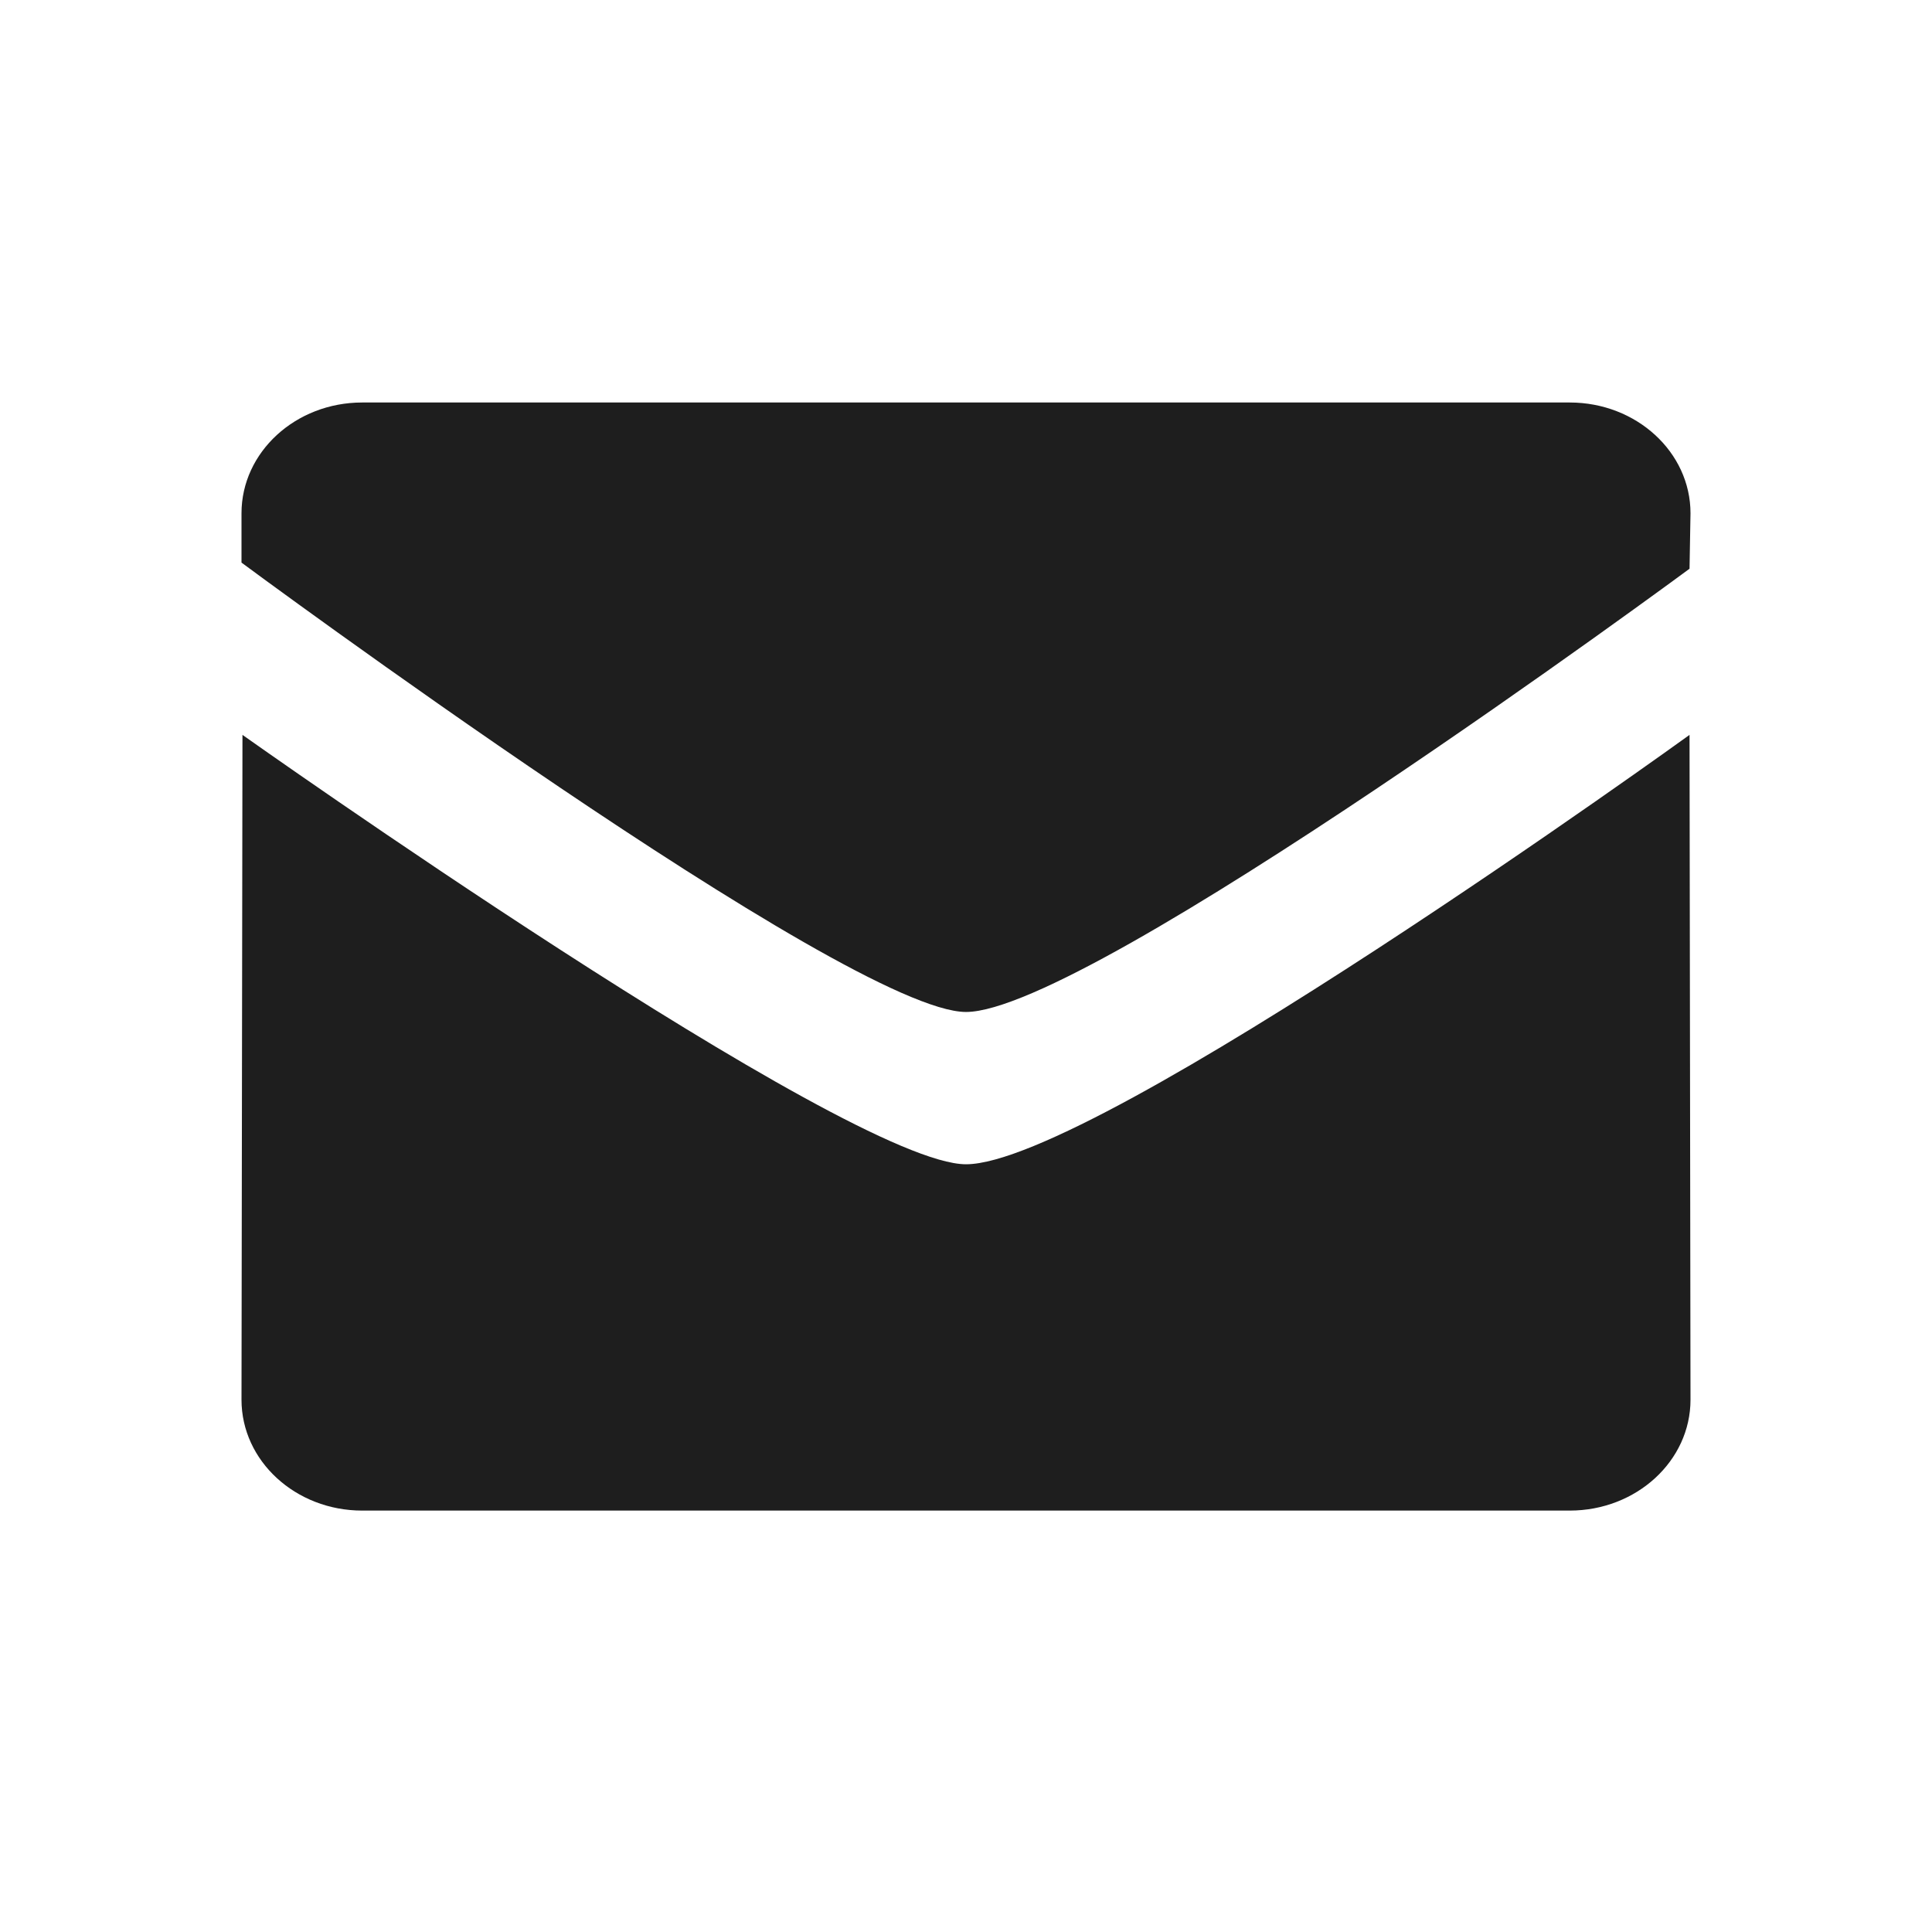
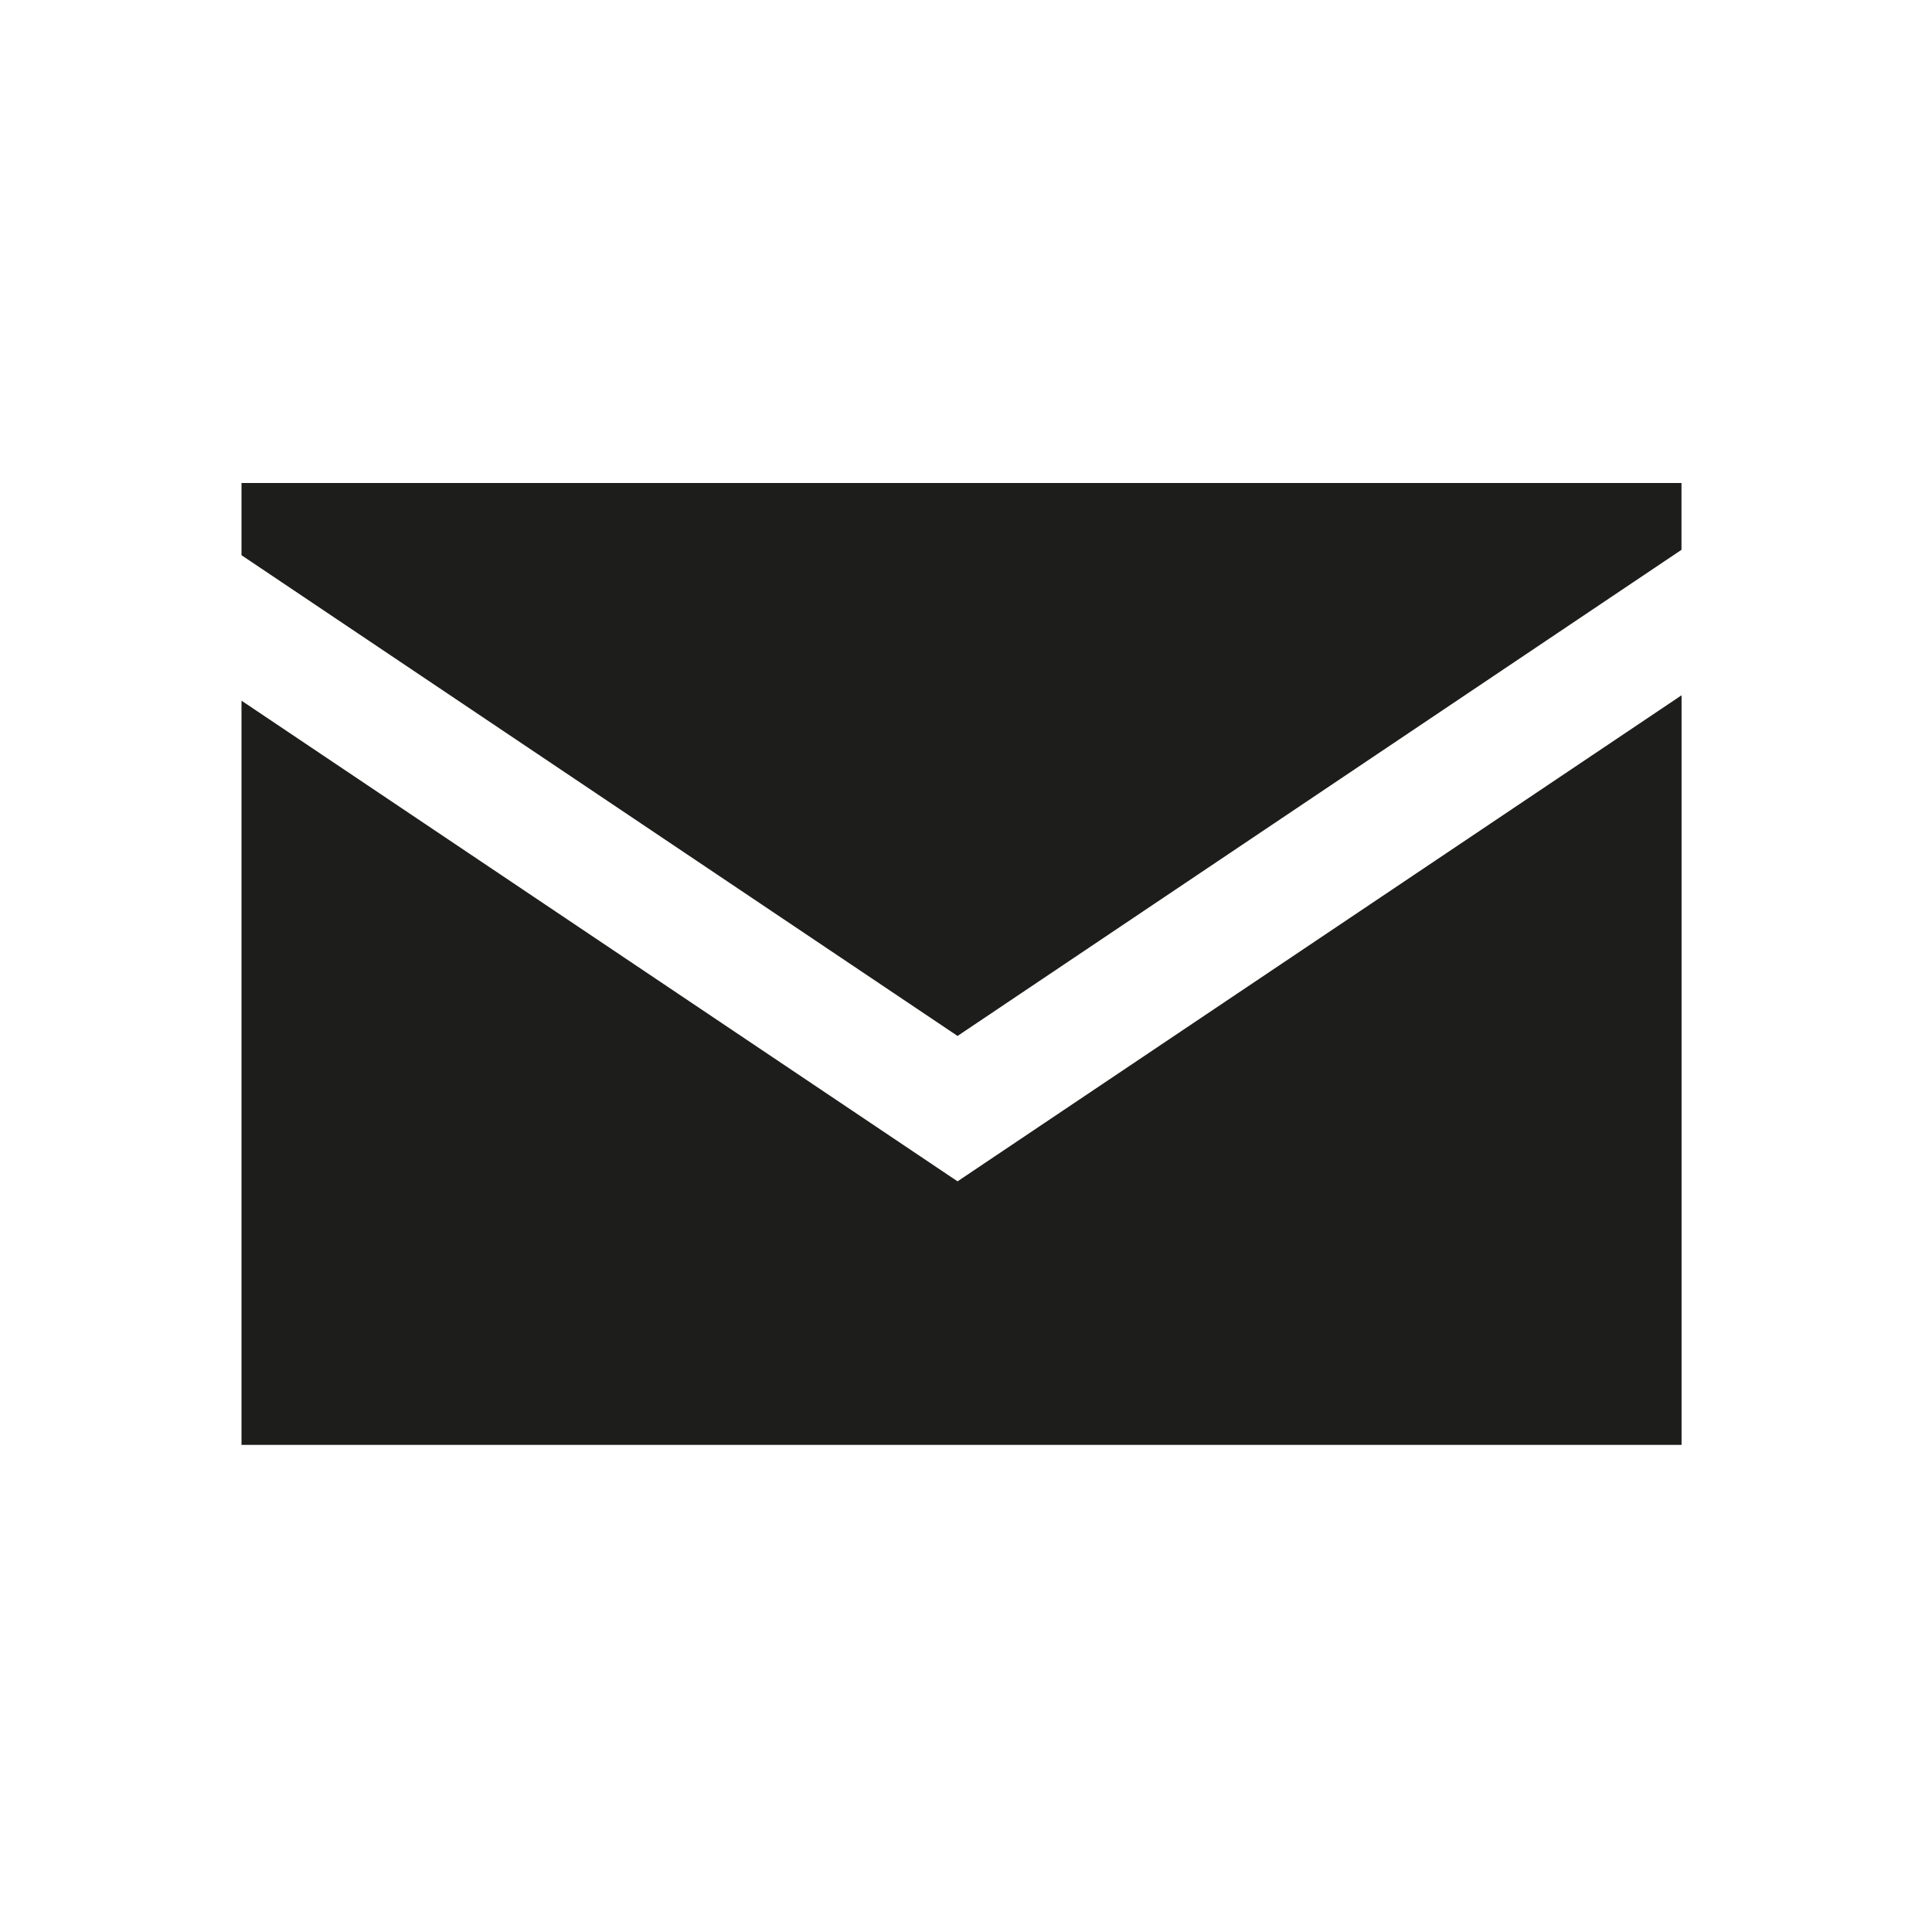
<svg xmlns="http://www.w3.org/2000/svg" width="24" height="24" viewBox="0 0 24 24">
-   <path fill="#1E1E1E" fill-rule="evenodd" d="M12,12.571 C10.537,12.571 3,6.989 3,6.989 L3,6.376 C3,5.617 3.672,5 4.499,5 L19.5,5 C20.328,5 21,5.617 21,6.376 L20.988,7.065 C20.988,7.065 13.533,12.571 12,12.571 L12,12.571 Z M12,14.463 C13.604,14.463 20.988,9.129 20.988,9.129 L21,17.388 C21,18.148 20.328,18.765 19.5,18.765 L4.499,18.765 C3.672,18.765 3,18.148 3,17.388 L3.012,9.129 C3.012,9.129 10.537,14.463 12,14.463 L12,14.463 Z" />
+   <g fill="#1D1D1B" fill-rule="evenodd" transform="translate(3 6)">
+     <polygon points="0 0 0 .897 8.895 6.869 17.888 .83 17.888 0" />
+     <polygon points="8.895 8.675 0 2.704 0 11.949 17.889 11.949 17.889 2.637" />
+   </g>
</svg>
